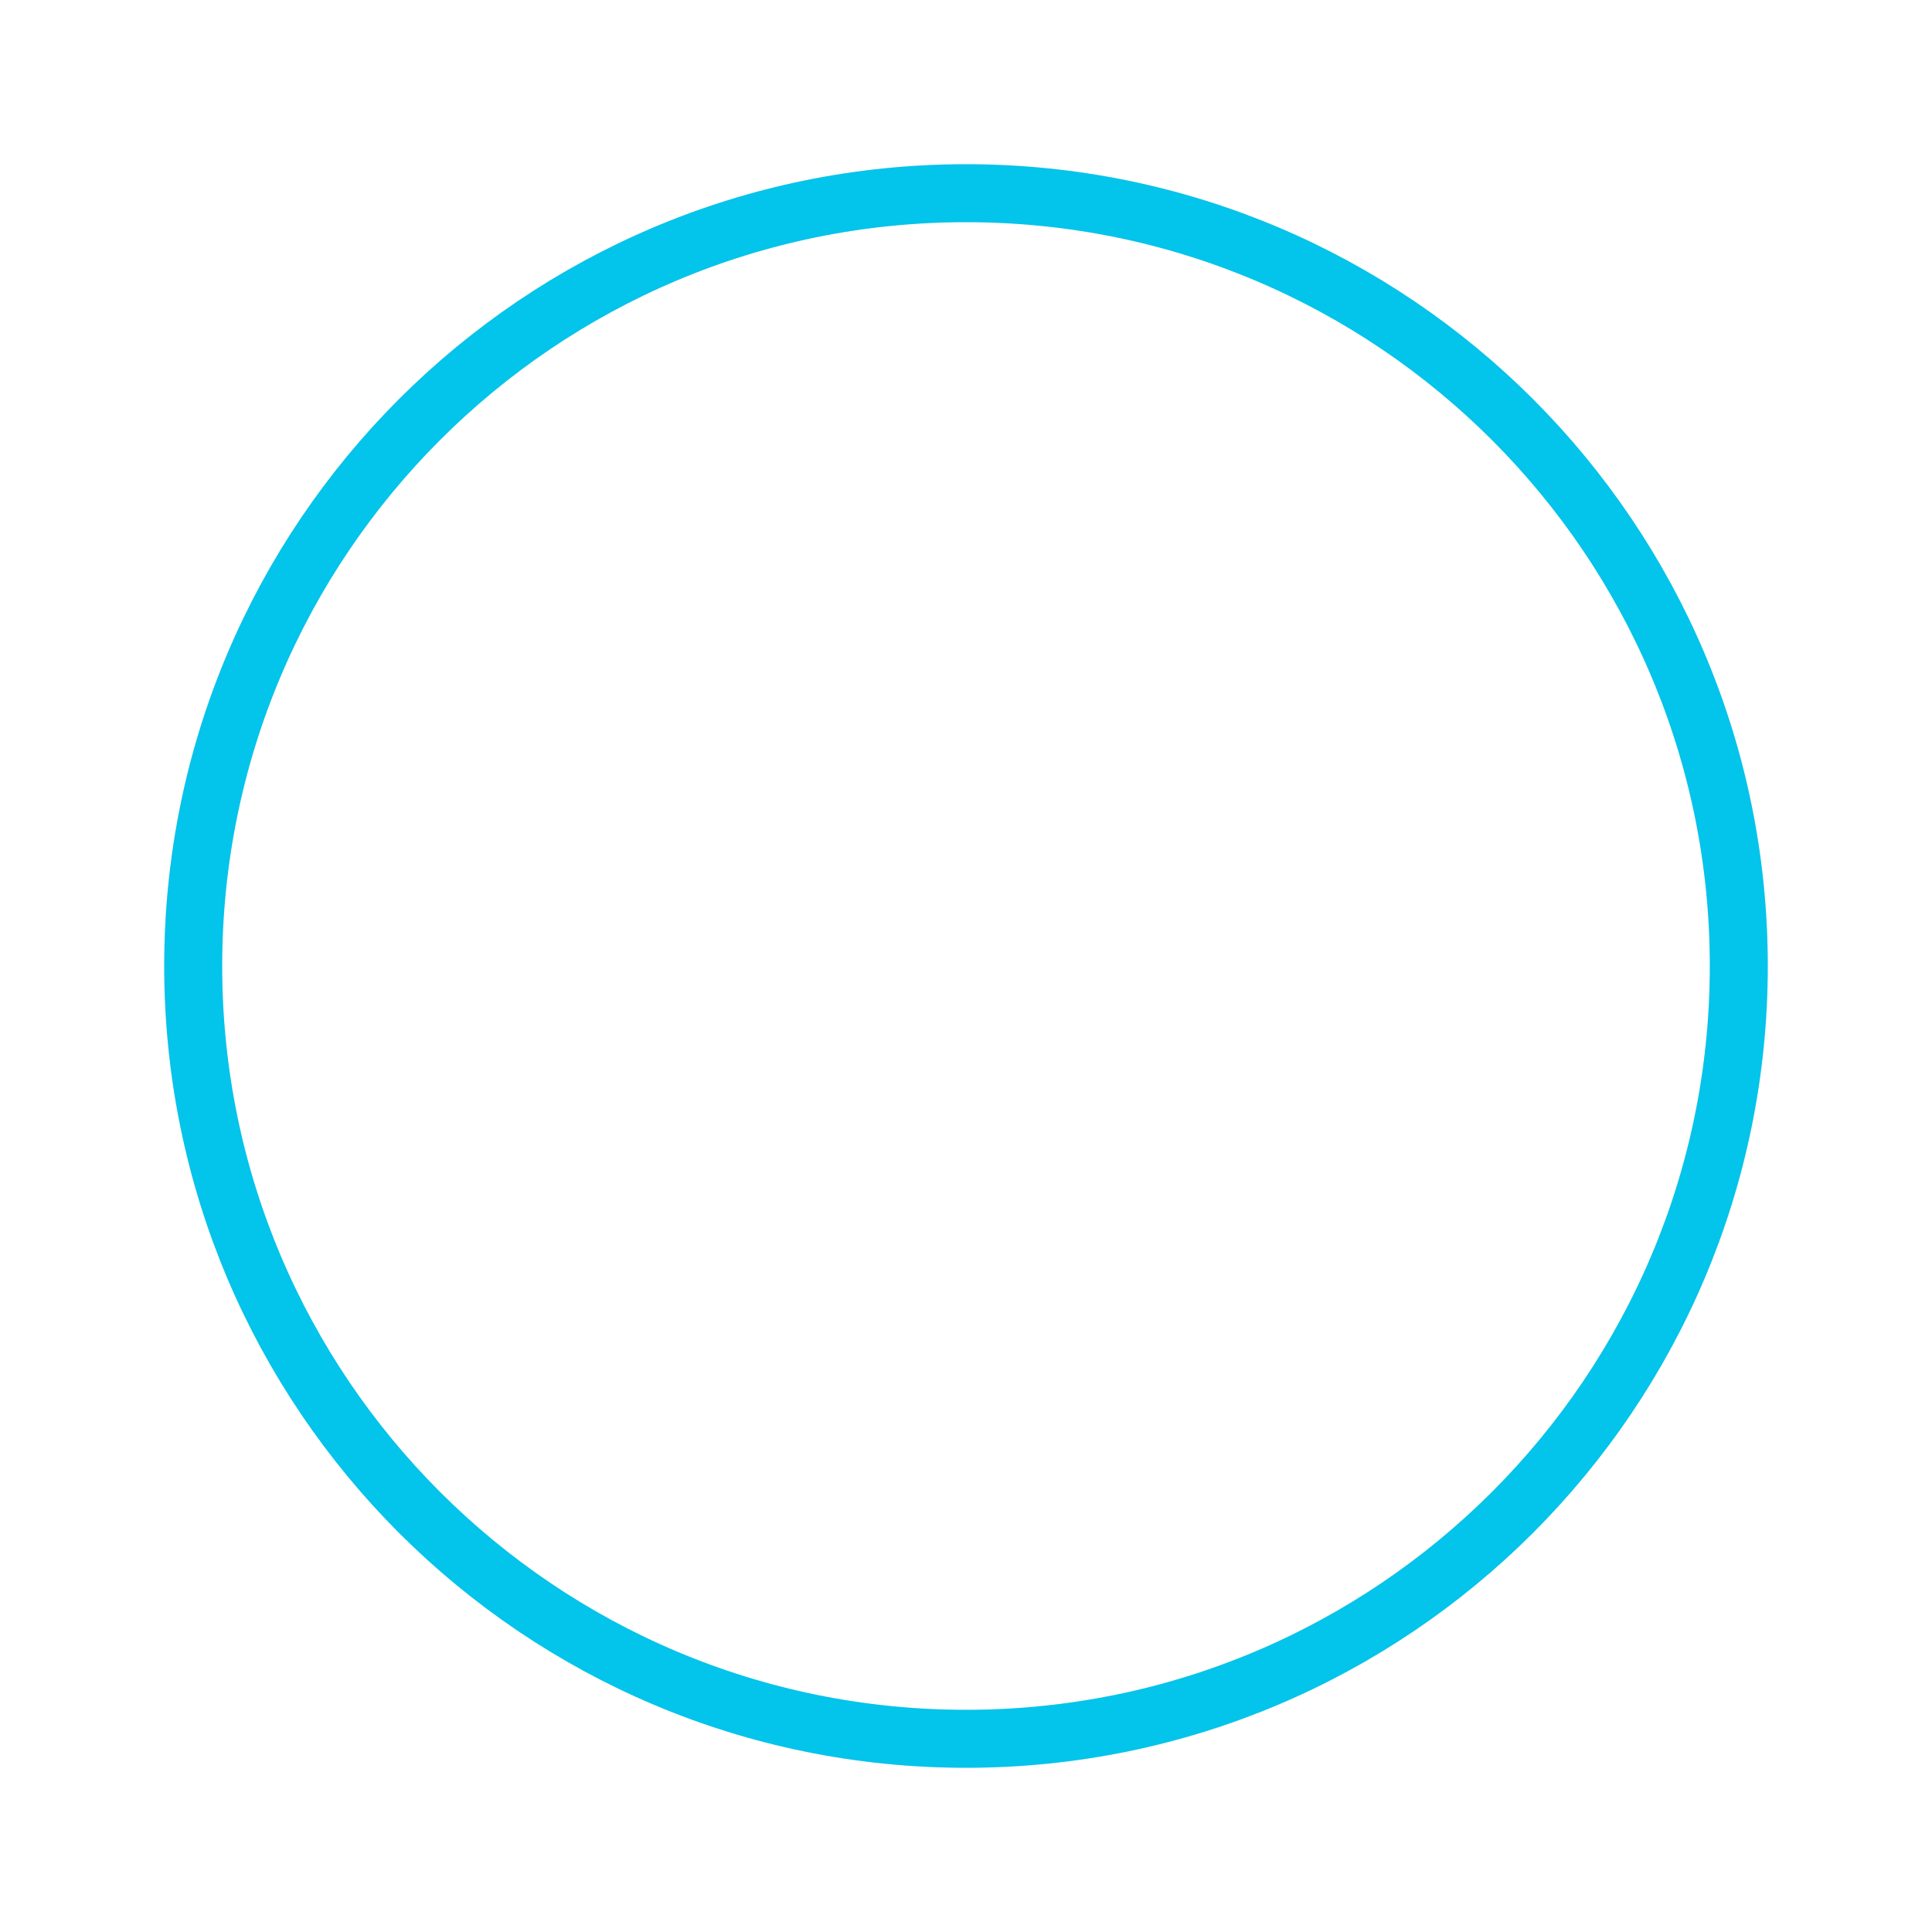
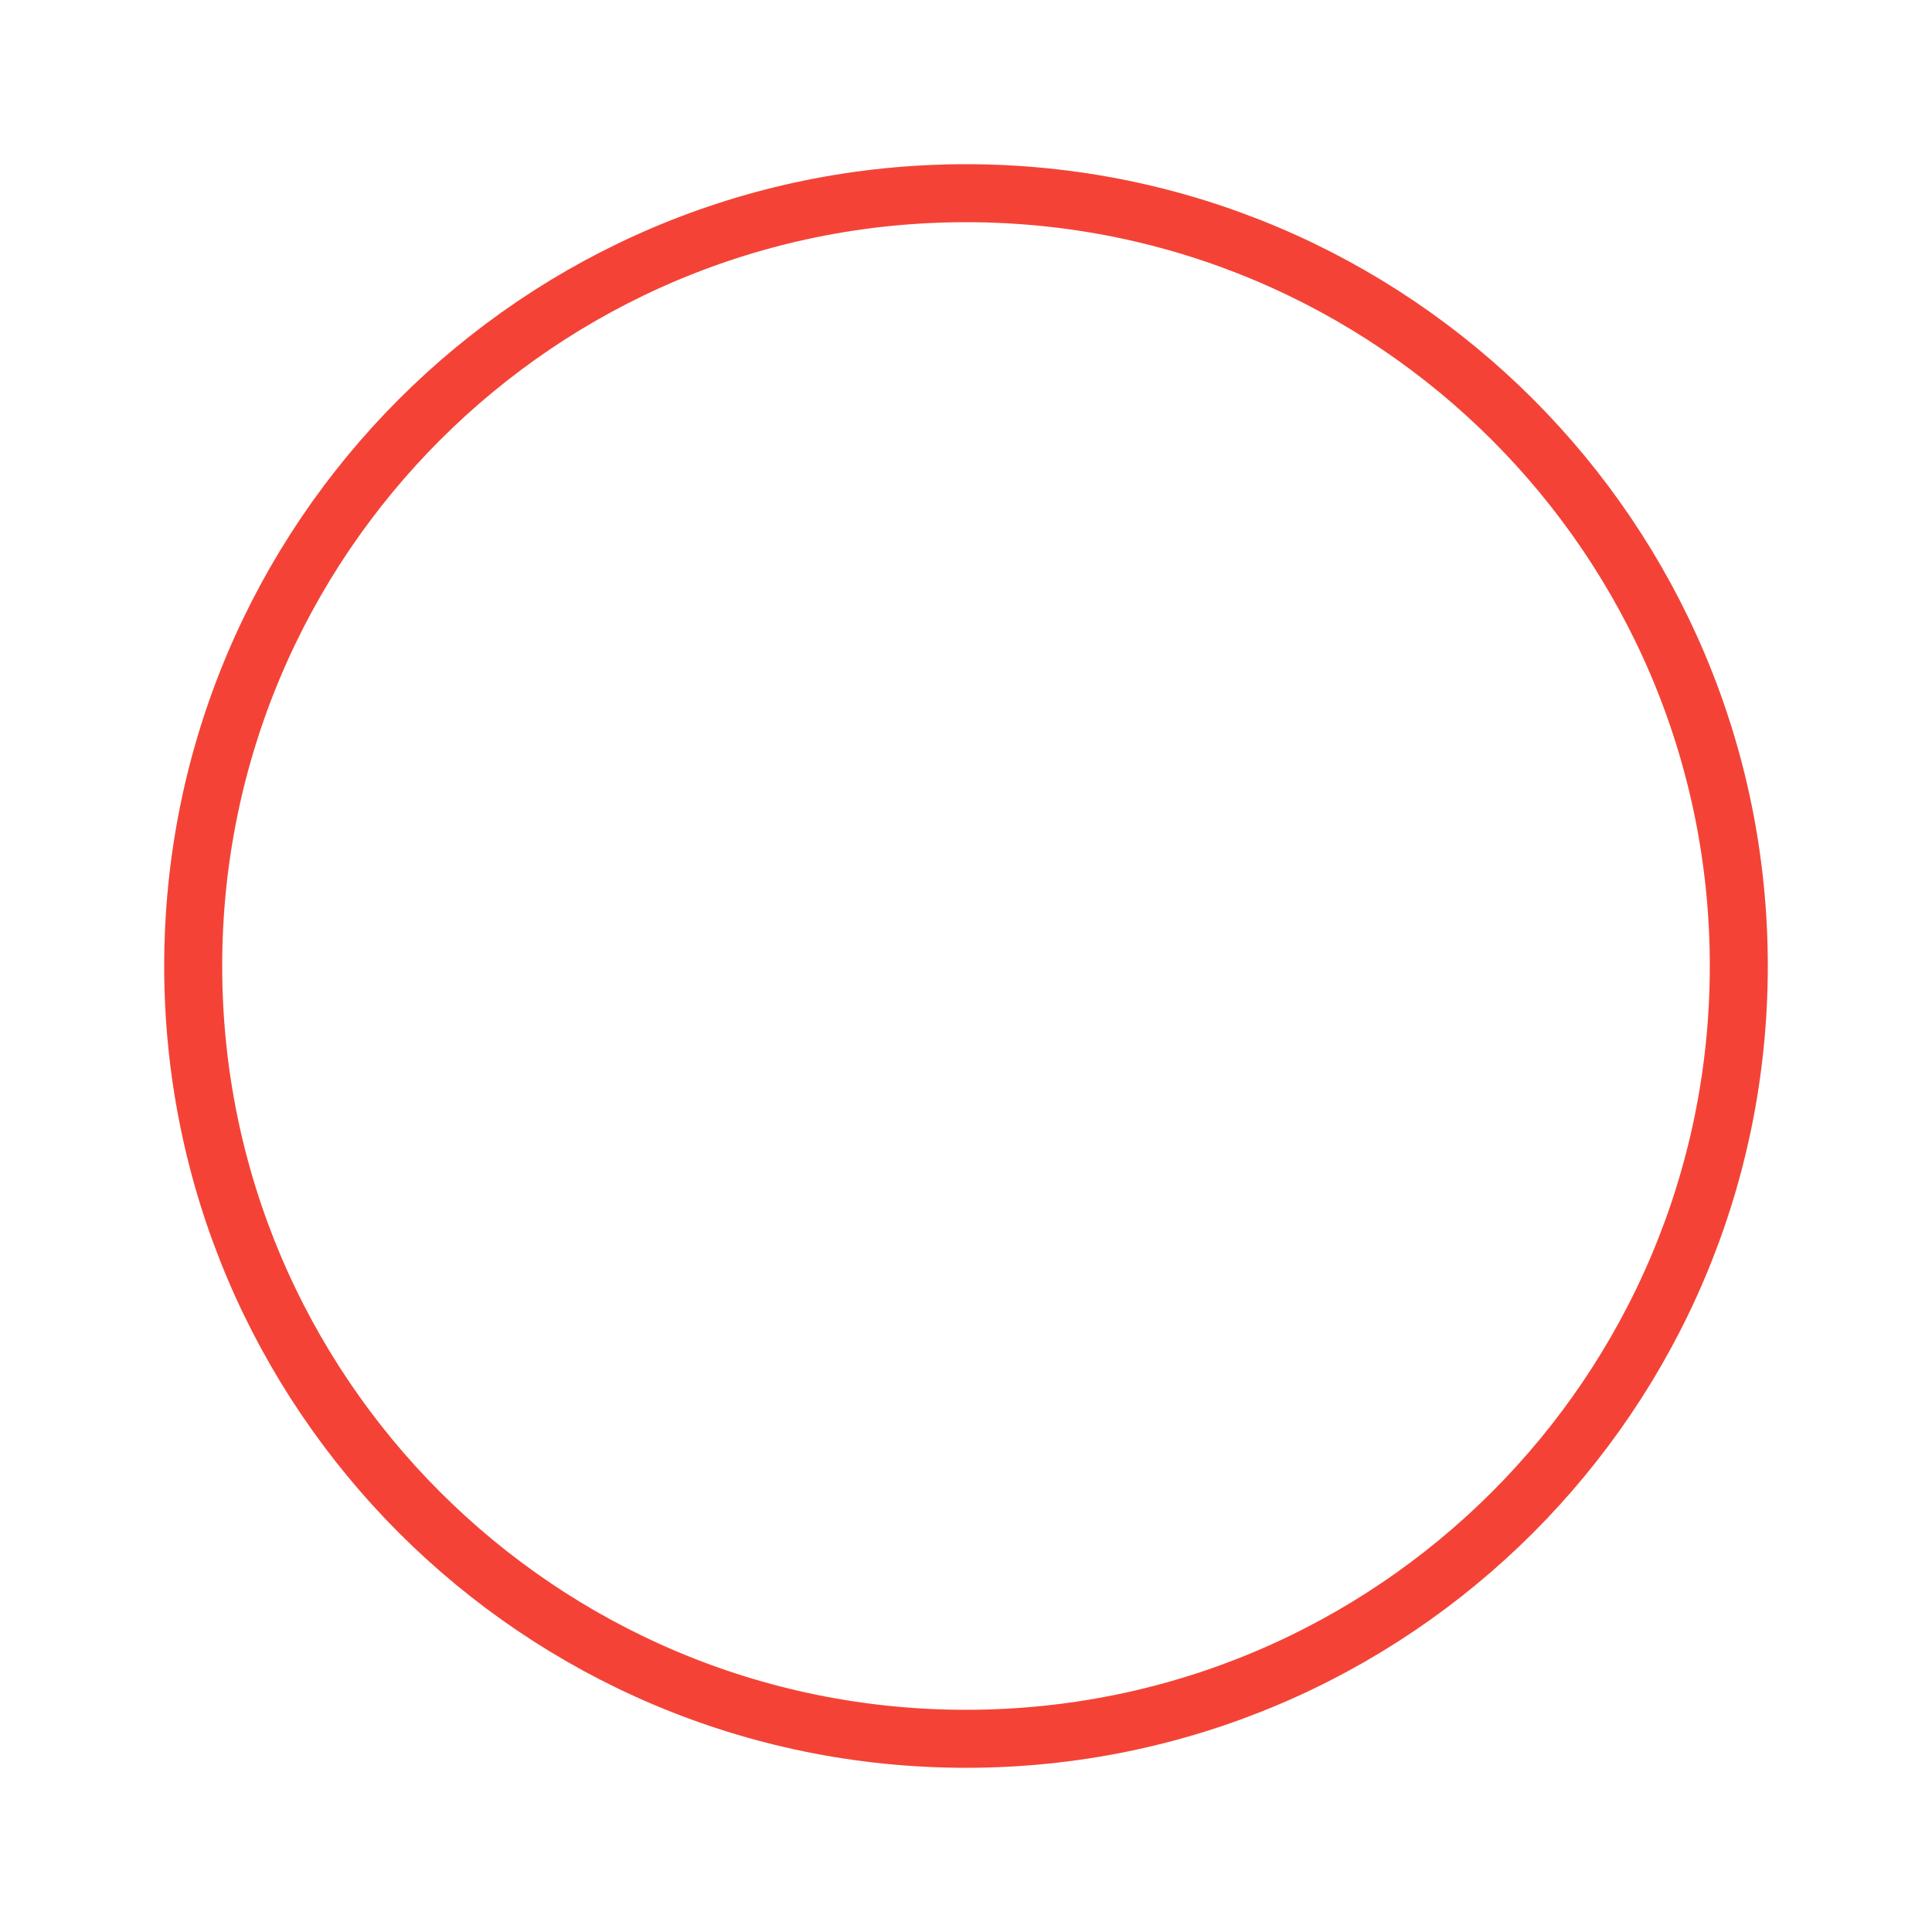
<svg xmlns="http://www.w3.org/2000/svg" width="80px" height="80px" viewBox="0 0 100 100" preserveAspectRatio="xMidYMid" class="uil-ripple">
  <rect x="0" y="0" width="100" height="100" fill="none" class="bk" />
  <g>
-     <animate attributeName="opacity" dur="2s" repeatCount="indefinite" begin="0s" keyTimes="0;0.33;1" values="1;1;0" />
+     <animate attributeName="opacity" dur="2s" repeatCount="indefinite" begin="0s" keyTimes="0;0.33;1" values="1;1;0" fill="#000000" />
    <circle cx="50" cy="50" r="40" stroke="#ebebeb" fill="none" stroke-width="3" stroke-linecap="round">
-       <animate attributeName="r" dur="2s" repeatCount="indefinite" begin="0s" keyTimes="0;0.33;1" values="0;22;44" />
+       <animate attributeName="r" dur="2s" repeatCount="indefinite" begin="0s" keyTimes="0;0.33;1" values="0;22;44" fill="#000000" />
    </circle>
  </g>
  <g>
-     <animate attributeName="opacity" dur="2s" repeatCount="indefinite" begin="1s" keyTimes="0;0.33;1" values="1;1;0" />
-     <circle cx="50" cy="50" r="40" stroke="#03C4EB" fill="none" stroke-width="3" stroke-linecap="round">
-       <animate attributeName="r" dur="2s" repeatCount="indefinite" begin="1s" keyTimes="0;0.33;1" values="0;22;44" />
+     <animate attributeName="opacity" dur="2s" repeatCount="indefinite" begin="1s" keyTimes="0;0.33;1" values="1;1;0" fill="#000000" />
+     <circle cx="50" cy="50" r="40" stroke="#f44336" fill="none" stroke-width="3" stroke-linecap="round">
+       <animate attributeName="r" dur="2s" repeatCount="indefinite" begin="1s" keyTimes="0;0.33;1" values="0;22;44" fill="#000000" />
    </circle>
  </g>
</svg>
